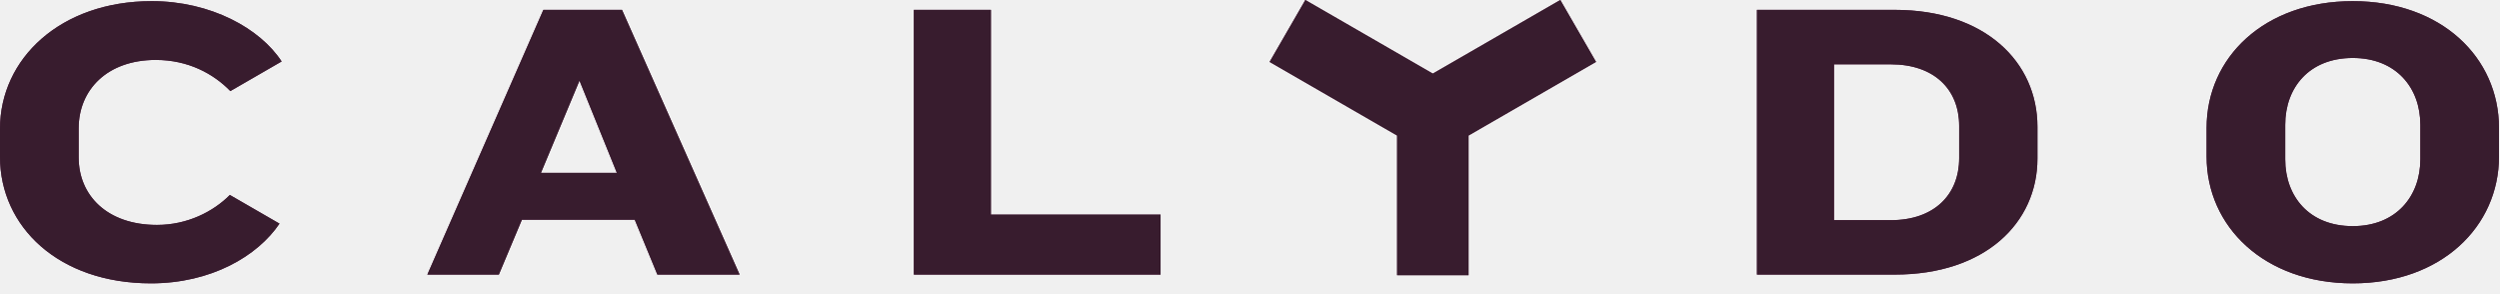
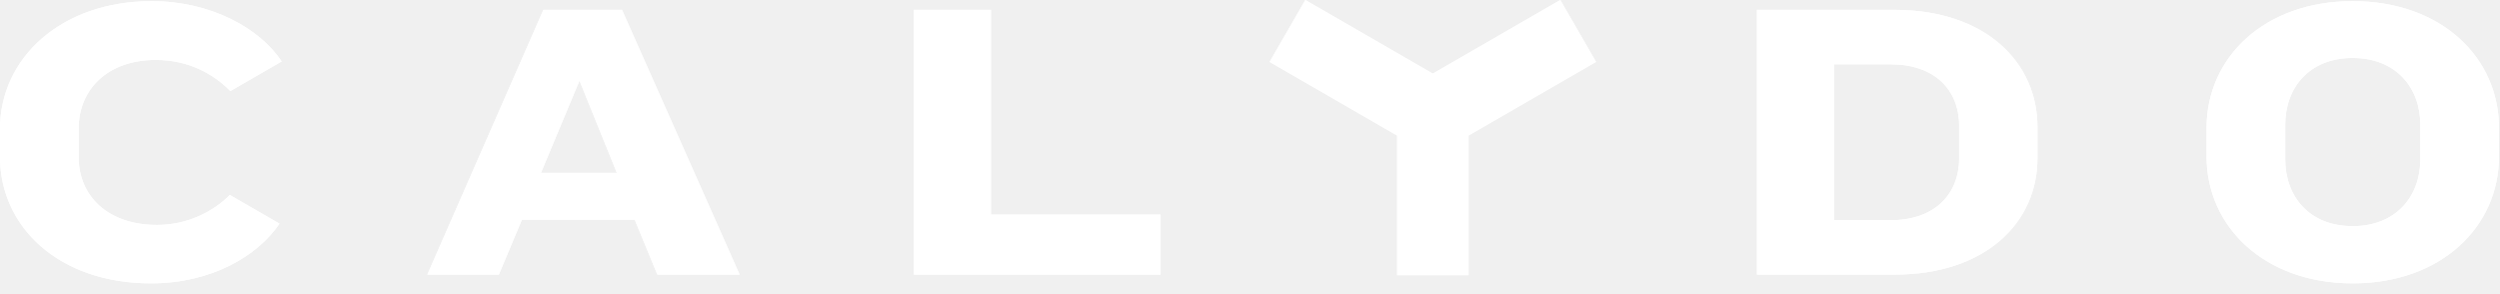
<svg xmlns="http://www.w3.org/2000/svg" xmlns:xlink="http://www.w3.org/1999/xlink" width="145px" height="17px" viewBox="0 0 145 17" version="1.1">
  <defs>
    <path d="M136.516,12.066 C141.658,12.066 145,15.34 145,19.42 L145,21.08 C145,25.137 141.658,28.435 136.516,28.435 C131.375,28.435 128.032,25.137 128.032,21.08 L128.032,19.42 C128.032,15.34 131.375,12.066 136.516,12.066 Z M8.806,12.066 C12.238,12.066 15.096,13.654 16.342,15.565 L16.342,15.565 L13.366,17.284 C12.383,16.273 10.915,15.477 9.037,15.477 C6.225,15.477 4.565,17.207 4.565,19.443 L4.565,19.443 L4.565,21.126 C4.565,23.34 6.225,25.045 9.107,25.045 C10.868,25.045 12.369,24.279 13.337,23.307 L13.337,23.307 L16.218,24.97 C14.946,26.853 12.255,28.435 8.76,28.435 C3.388,28.435 -5.32907052e-15,25.137 -5.32907052e-15,21.103 L-5.32907052e-15,21.103 L-5.32907052e-15,19.466 C-5.32907052e-15,15.409 3.504,12.066 8.806,12.066 Z M90.534,12 L92.608,15.59 L85.21,19.861 L85.21,27.963 L81.064,27.963 L81.064,19.861 L73.667,15.59 L75.74,12 L83.137,16.27 L90.534,12 Z M36.092,12.573 L42.916,27.928 L38.143,27.928 L36.83,24.746 L30.282,24.746 L28.945,27.928 L24.795,27.928 L31.527,12.573 L36.092,12.573 Z M57.496,12.573 L57.496,24.447 L67.34,24.447 L67.34,27.928 L53.024,27.928 L53.024,12.573 L57.496,12.573 Z M109.942,12.572 C115.176,12.572 118.219,15.593 118.219,19.351 L118.219,21.196 C118.219,24.93 115.176,27.927 109.942,27.927 L101.943,27.927 L101.943,12.572 L109.942,12.572 Z M136.516,15.363 C133.98,15.363 132.596,17.091 132.596,19.235 L132.596,21.242 C132.596,23.386 133.98,25.115 136.516,25.115 C139.028,25.115 140.435,23.386 140.435,21.242 L140.435,19.235 C140.435,17.091 139.028,15.363 136.516,15.363 Z M109.711,15.732 L106.415,15.732 L106.415,24.769 L109.711,24.769 C112.225,24.769 113.677,23.294 113.677,21.172 L113.677,19.305 C113.677,17.184 112.225,15.732 109.711,15.732 Z M33.624,16.677 L31.388,22.025 L35.792,22.025 L33.624,16.677 Z" id="path-1" />
  </defs>
  <g id="Library" stroke="none" stroke-width="1" fill="none" fill-rule="evenodd">
    <g id="Elements/Brand/Logo/Full" transform="translate(0, -12)">
      <mask id="mask-2" fill="white">
        <use xlink:href="#path-1" />
      </mask>
-       <use id="Combined-Shape" fill="#622B4F" xlink:href="#path-1" />
+       <use id="Combined-Shape" fill="#fff" xlink:href="#path-1" />
      <g id="Group" mask="url(#mask-2)">
        <g transform="translate(0, -0.322987)" id="Colors/Primary/1/Full">
-           <rect id="Swatch" fill="#381C2E" x="0" y="0" width="145" height="40" />
+           <rect id="Swatch" fill="#fff" x="0" y="0" width="145" height="40" />
        </g>
      </g>
    </g>
  </g>
</svg>
